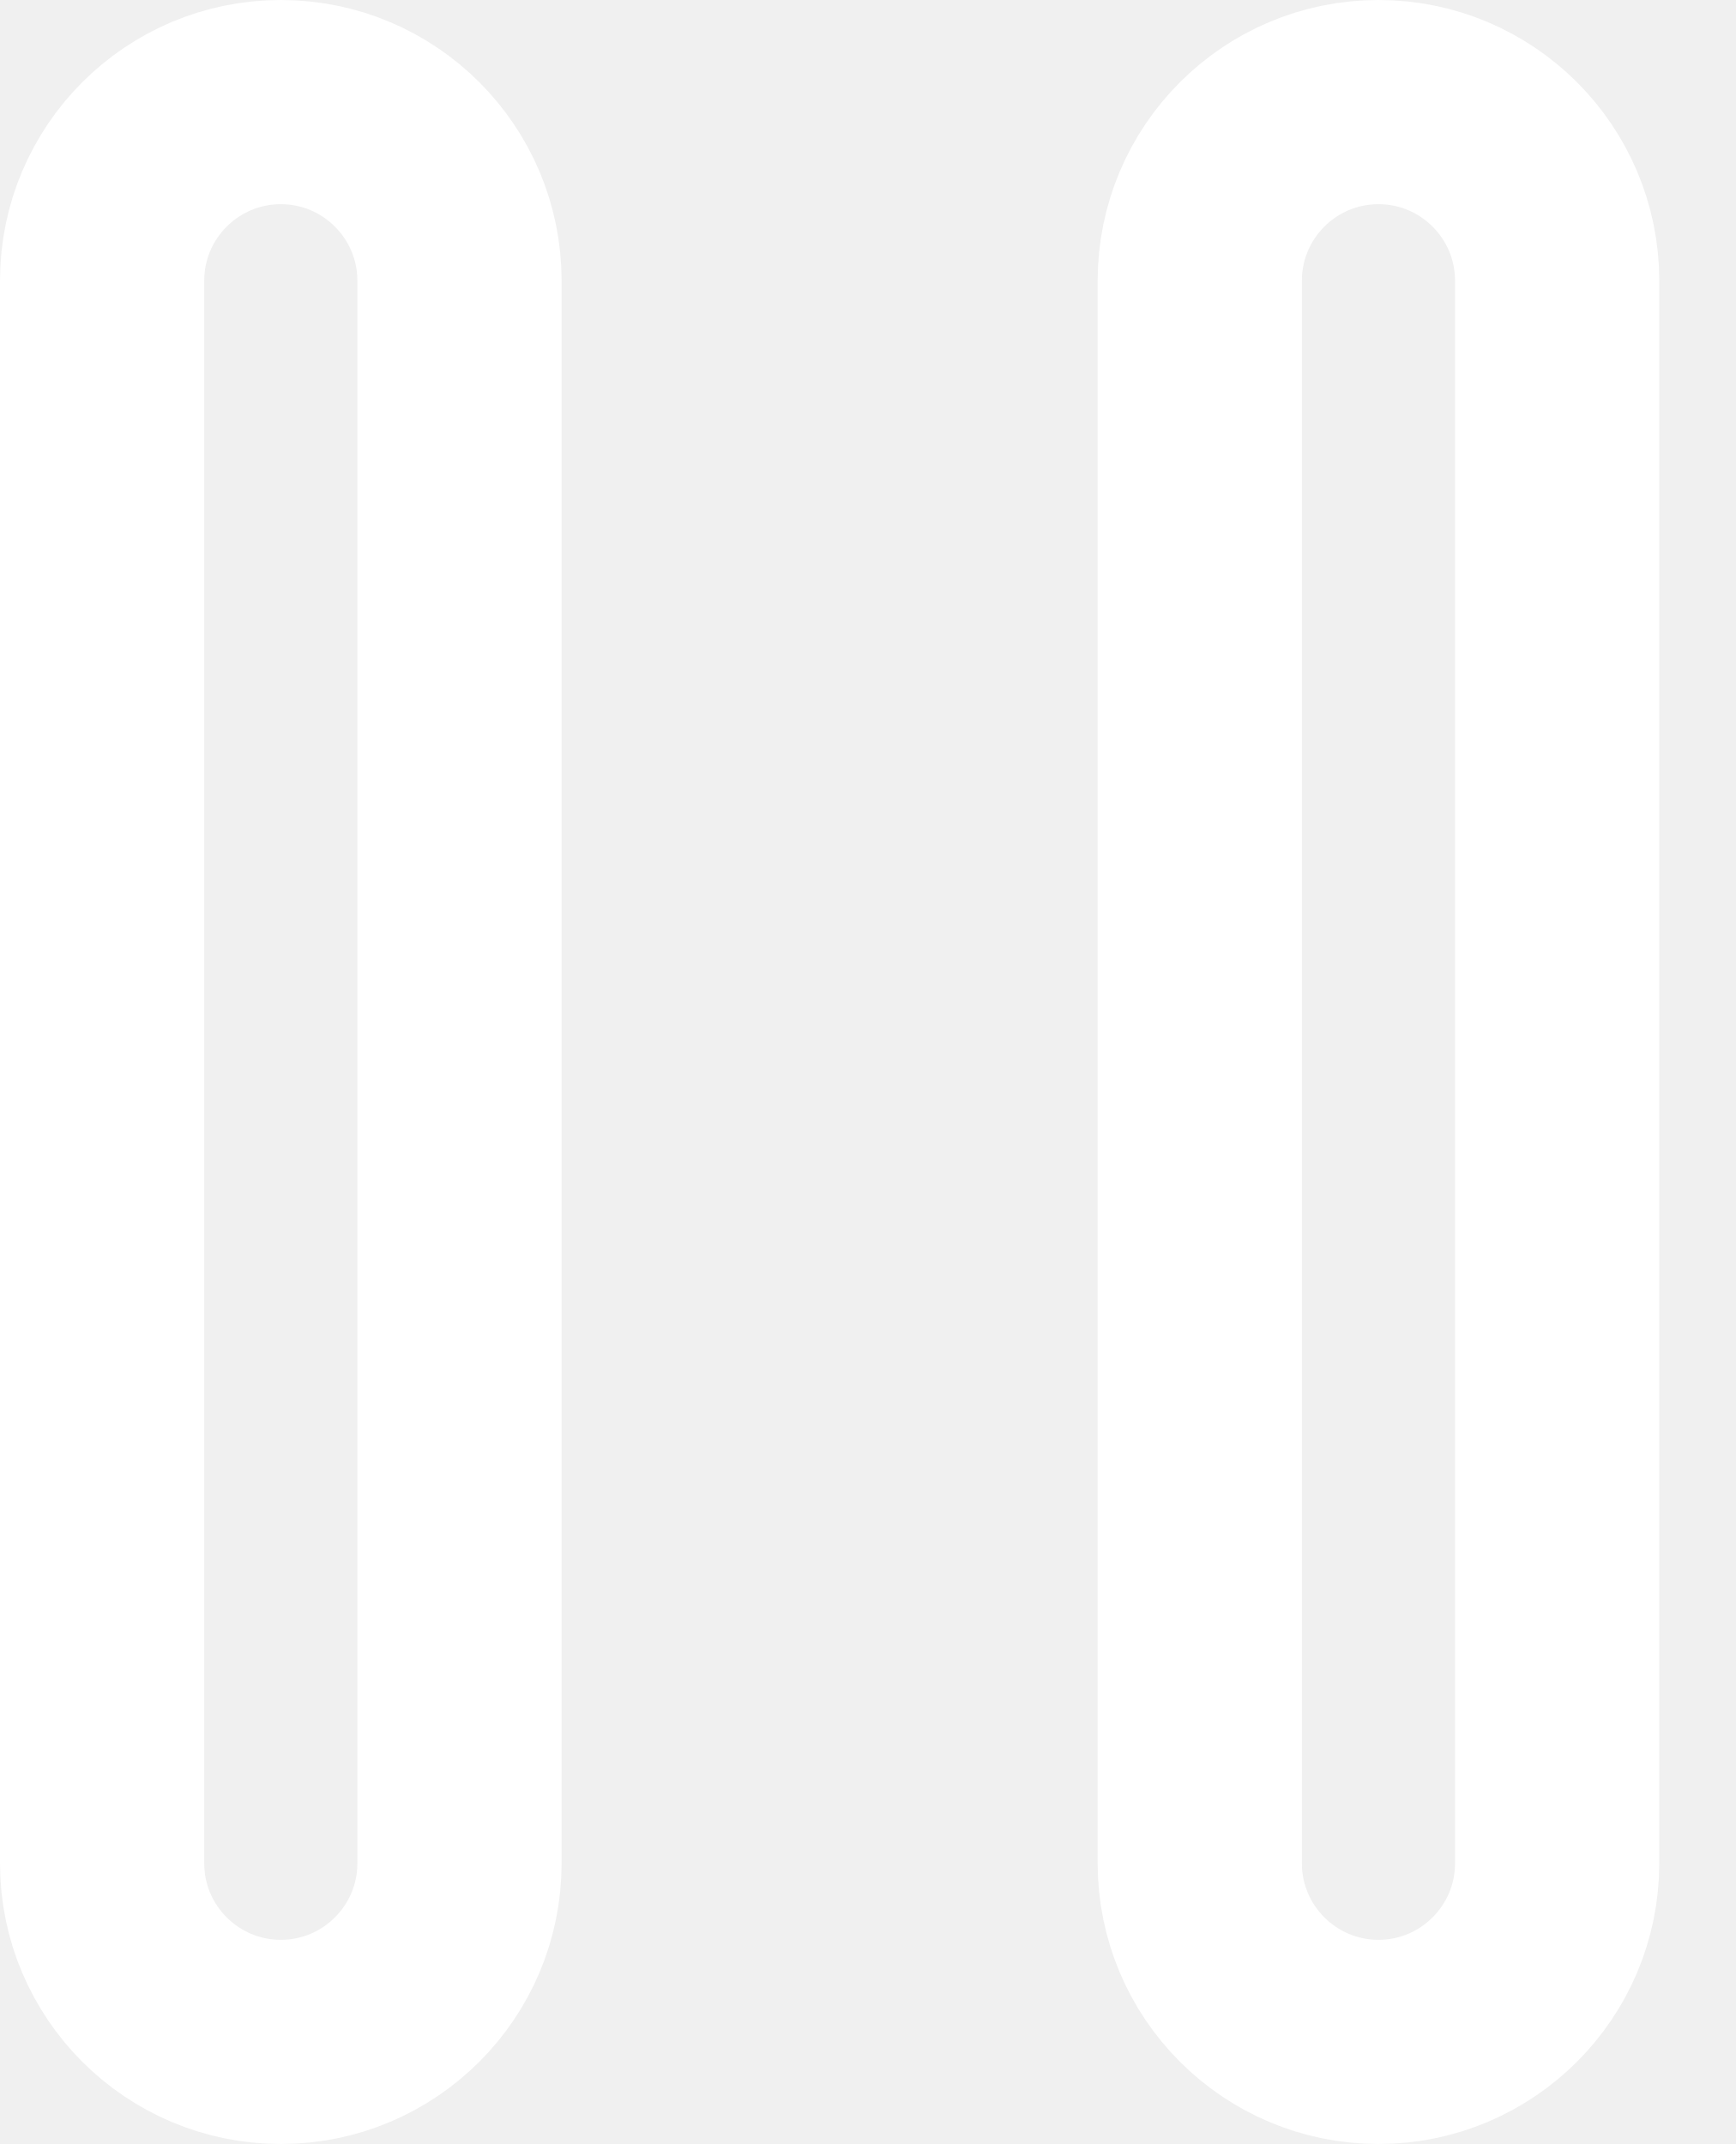
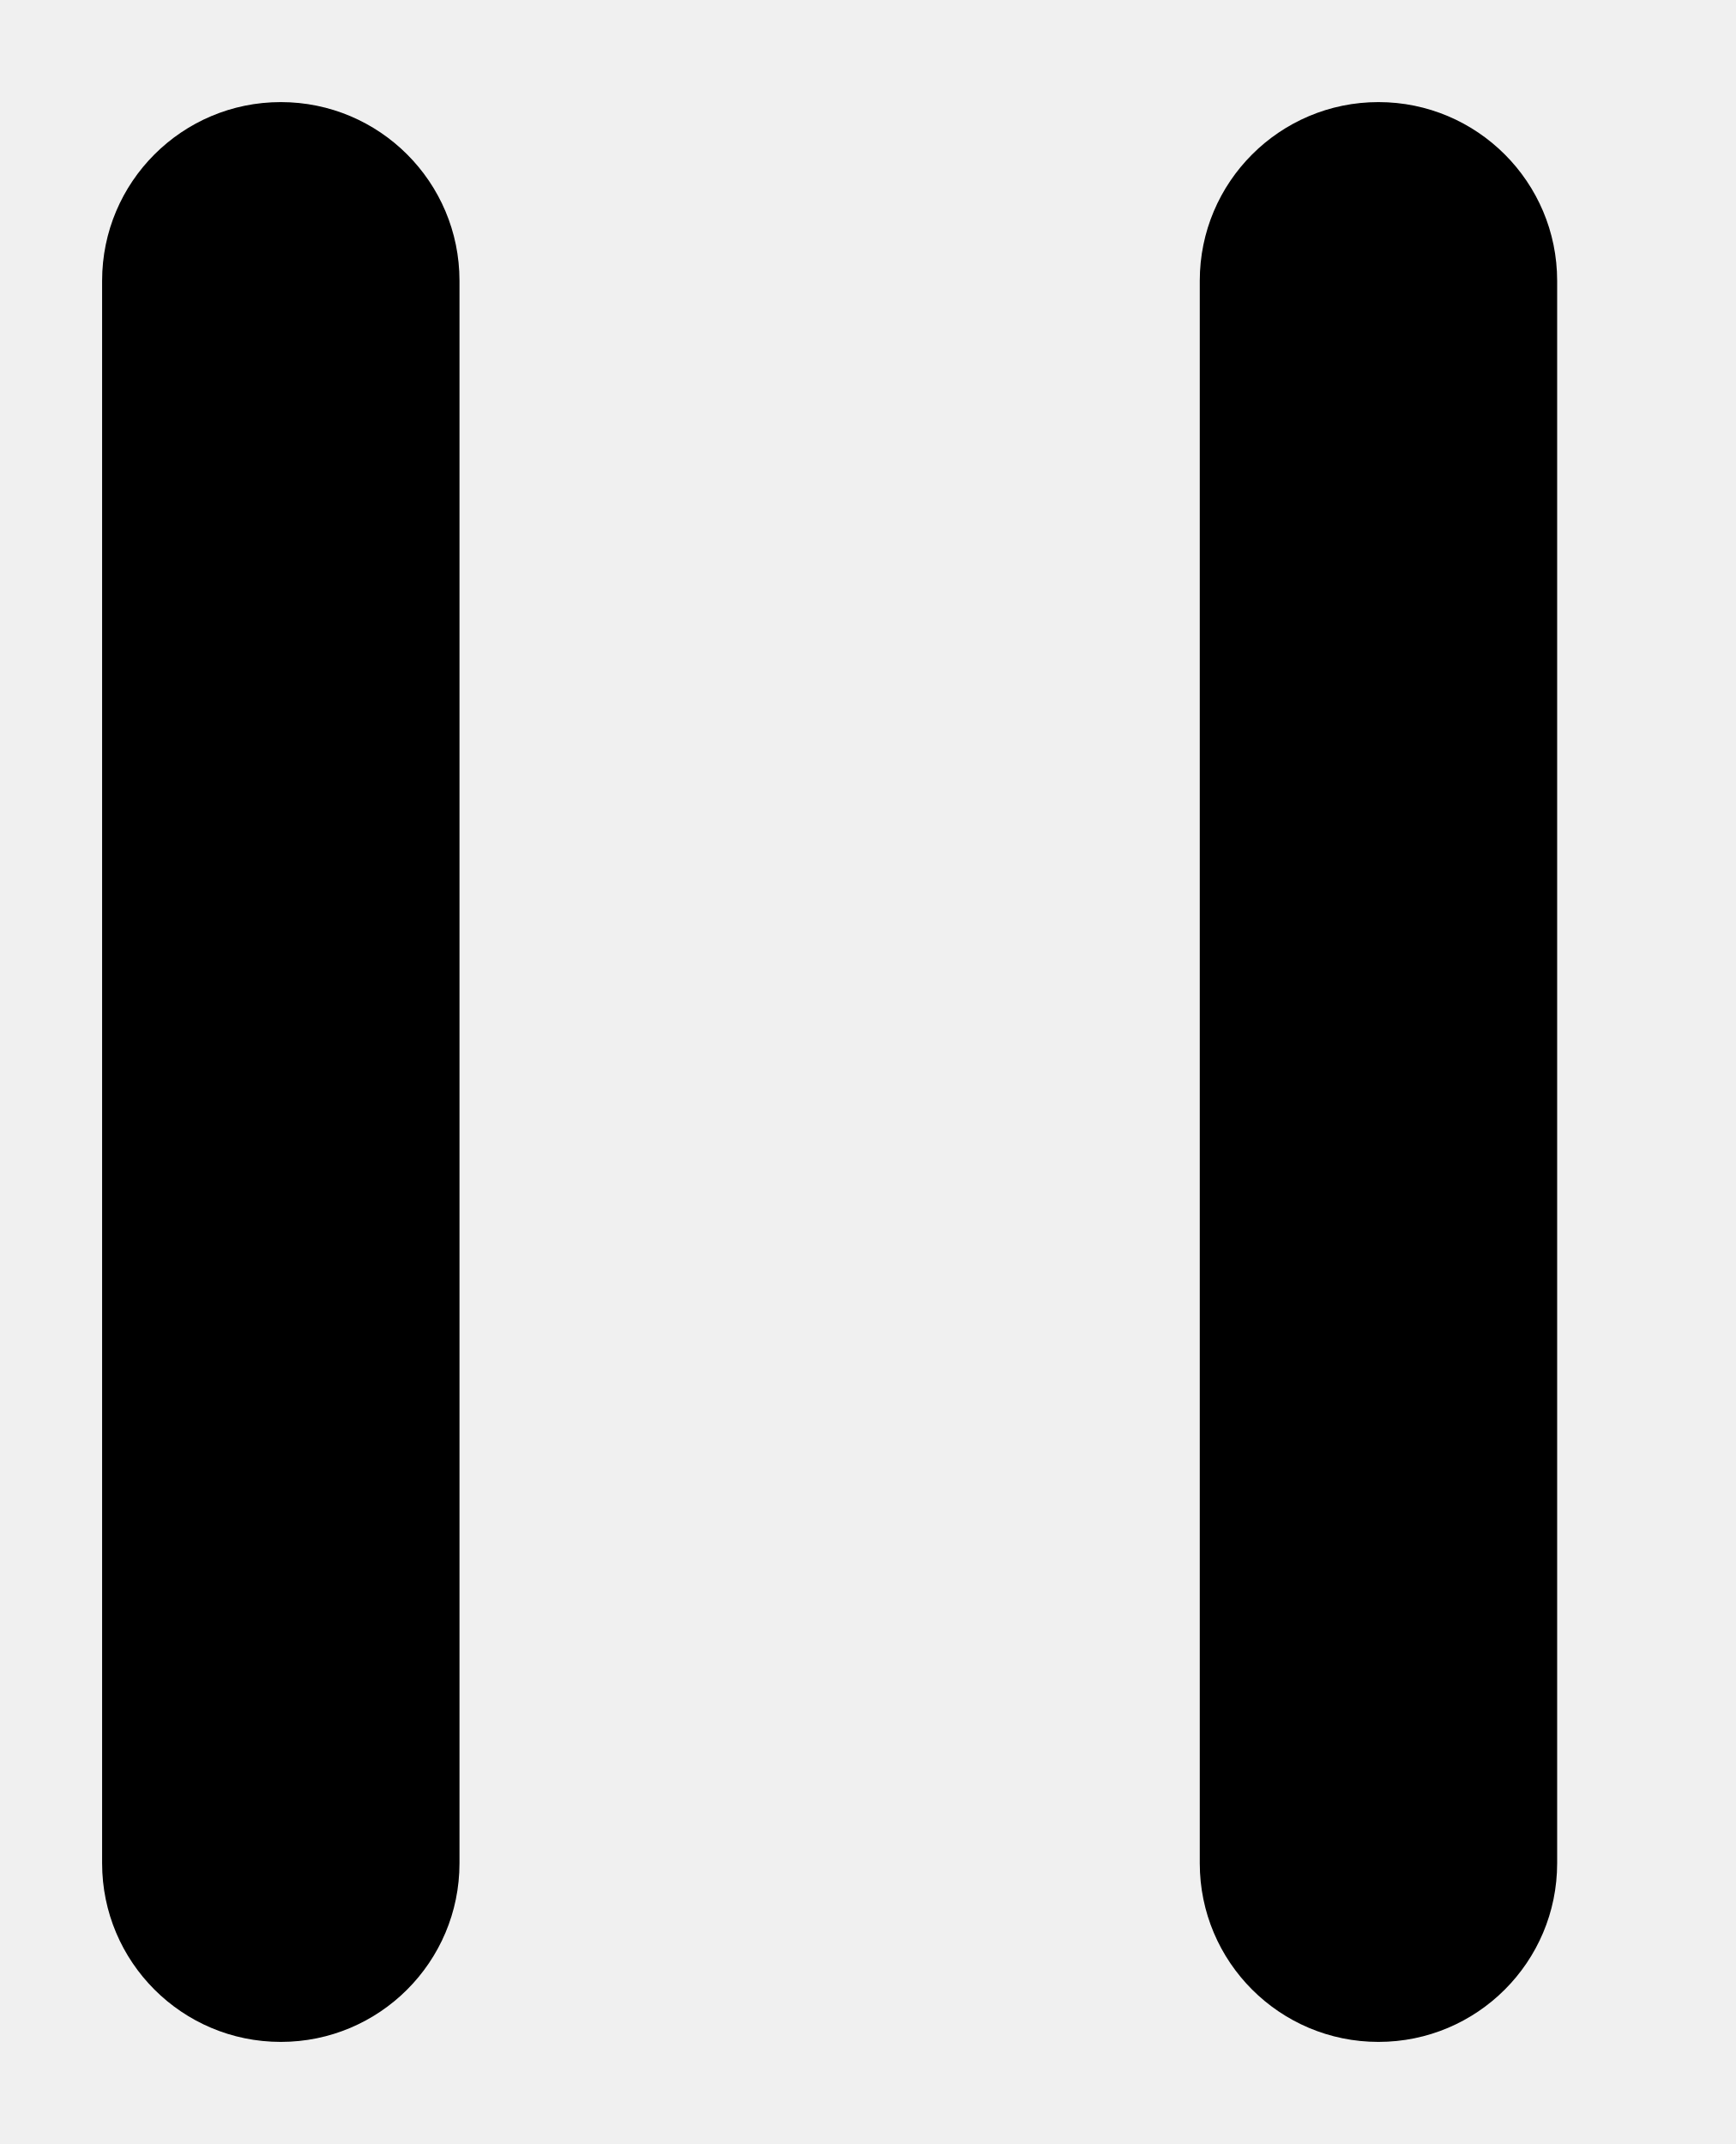
- <svg xmlns="http://www.w3.org/2000/svg" width="17" height="21" viewBox="0 0 17 21" version="1.1">
-   <g id="Canvas" fill="none">
-     <path id="Vector 2" d="M 12.5 0C 13.466 0 14.25 0.784 14.25 1.75C 14.25 1.75 14.25 1.75 14.25 1.75L 14.25 17.25C 14.25 17.25 14.25 17.25 14.25 17.25C 14.25 18.216 13.466 19 12.5 19C 11.534 19 10.75 18.216 10.75 17.25C 10.75 17.25 10.75 17.25 10.75 17.25L 10.75 1.75C 10.75 1.75 10.75 1.75 10.75 1.75C 10.75 0.784 11.534 0 12.5 0ZM 3.5 1.75L 3.5 17.25C 3.5 18.216 2.716 19 1.75 19L 1.75 19C 0.784 19 0 18.216 0 17.25L 0 1.75C 0 0.784 0.784 0 1.75 0L 1.75 0C 2.716 0 3.5 0.784 3.5 1.75Z" transform="translate(1 1)" stroke="white" stroke-width="2" />
-   </g>
+ <svg xmlns="http://www.w3.org/2000/svg" width="17" height="21">
+   <path d="M13.5 1c.966 0 1.75.784 1.75 1.75v15.5a1.75 1.75 0 1 1-3.5 0V2.75c0-.966.784-1.75 1.75-1.75zm-9 1.75v15.5a1.75 1.75 0 1 1-3.5 0V2.75a1.75 1.75 0 1 1 3.5 0z" stroke-width="2" />
</svg>
